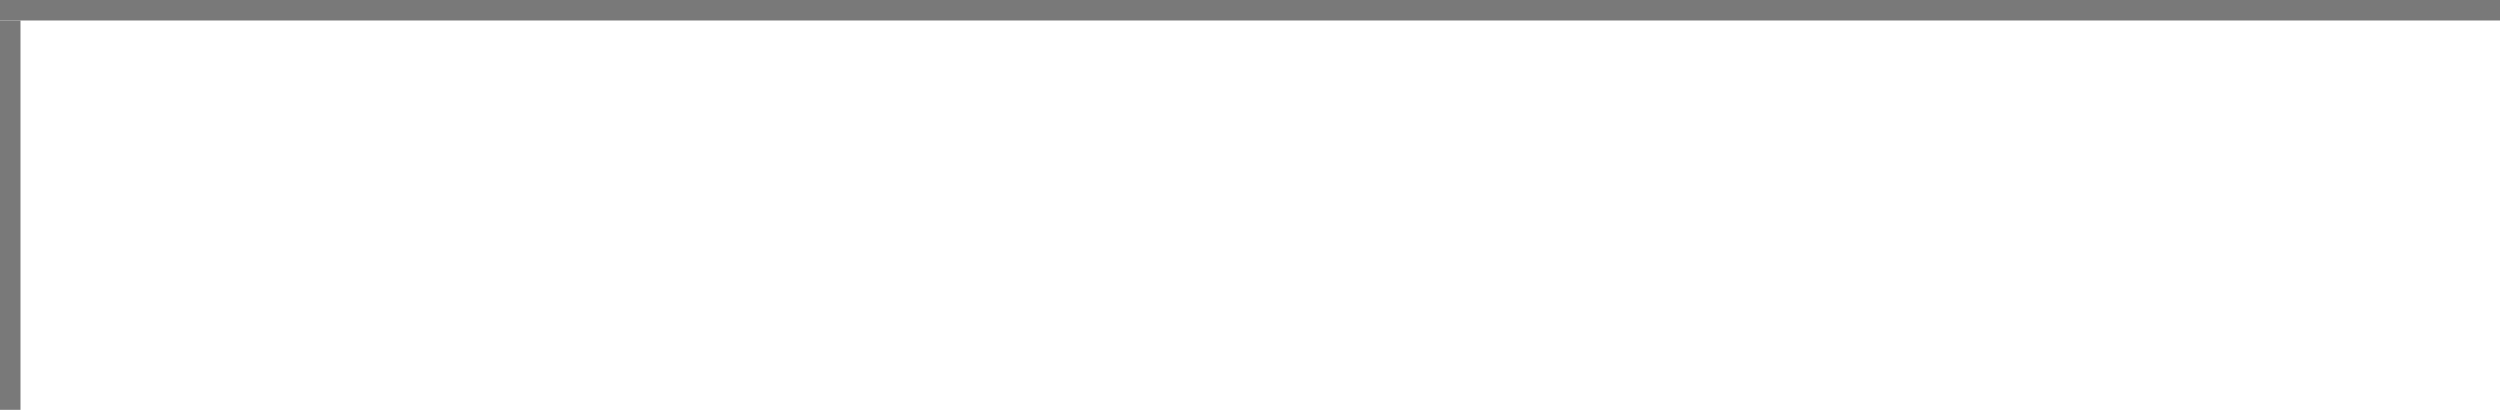
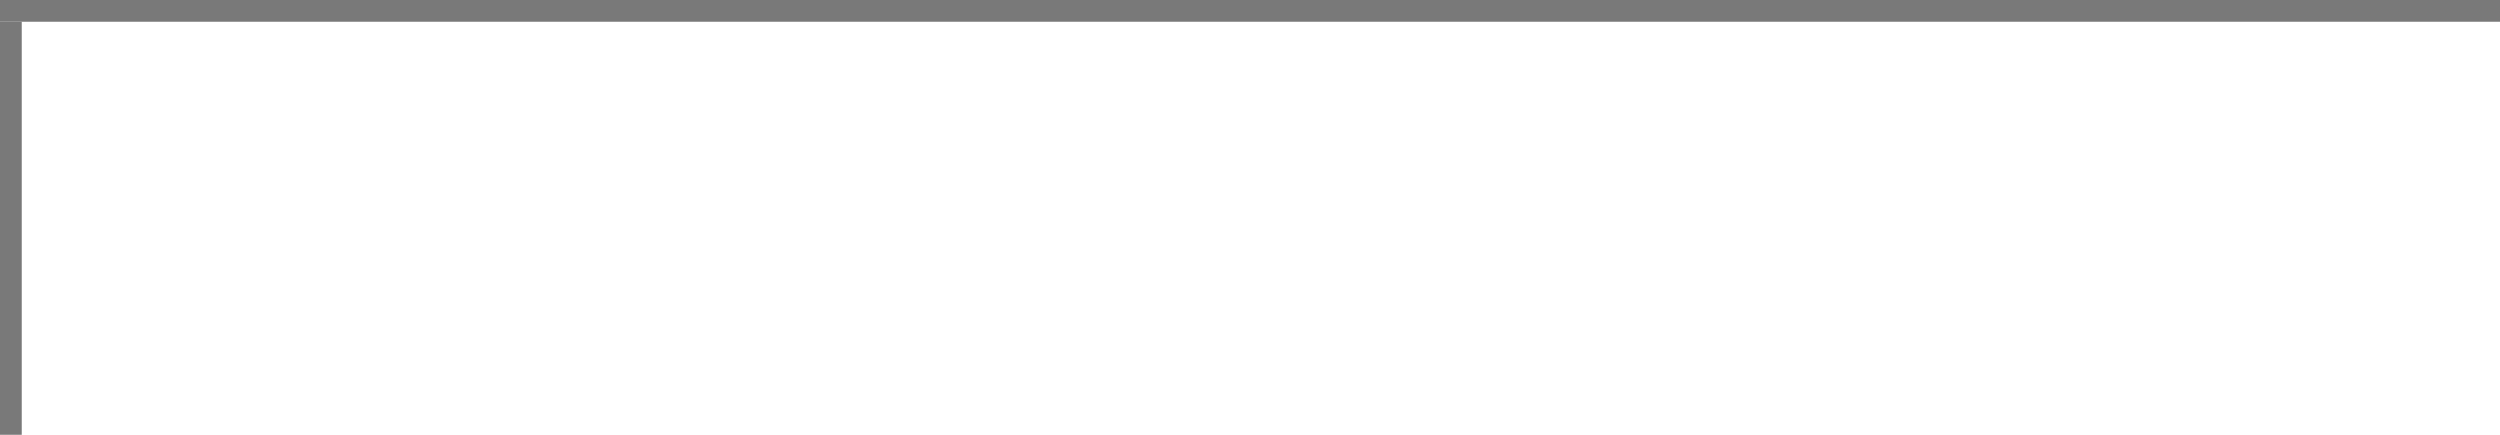
- <svg xmlns="http://www.w3.org/2000/svg" version="1.1" width="122px" height="20px" viewBox="926 169 122 20">
-   <path d="M 1 1  L 122 1  L 122 20  L 1 20  L 1 1  Z " fill-rule="nonzero" fill="rgba(255, 255, 255, 1)" stroke="none" transform="matrix(1 0 0 1 926 169 )" class="fill" />
-   <path d="M 0.5 1  L 0.5 20  " stroke-width="1" stroke-dasharray="0" stroke="rgba(121, 121, 121, 1)" fill="none" transform="matrix(1 0 0 1 926 169 )" class="stroke" />
-   <path d="M 0 0.5  L 122 0.5  " stroke-width="1" stroke-dasharray="0" stroke="rgba(121, 121, 121, 1)" fill="none" transform="matrix(1 0 0 1 926 169 )" class="stroke" />
+ <svg xmlns="http://www.w3.org/2000/svg" version="1.1" width="115px" height="20px" viewBox="811 169 115 20">
+   <path d="M 1 1  L 115 1  L 115 20  L 1 20  L 1 1  Z " fill-rule="nonzero" fill="rgba(255, 255, 255, 1)" stroke="none" transform="matrix(1 0 0 1 811 169 )" class="fill" />
+   <path d="M 0.5 1  L 0.5 20  " stroke-width="1" stroke-dasharray="0" stroke="rgba(121, 121, 121, 1)" fill="none" transform="matrix(1 0 0 1 811 169 )" class="stroke" />
+   <path d="M 0 0.5  L 115 0.5  " stroke-width="1" stroke-dasharray="0" stroke="rgba(121, 121, 121, 1)" fill="none" transform="matrix(1 0 0 1 811 169 )" class="stroke" />
</svg>
